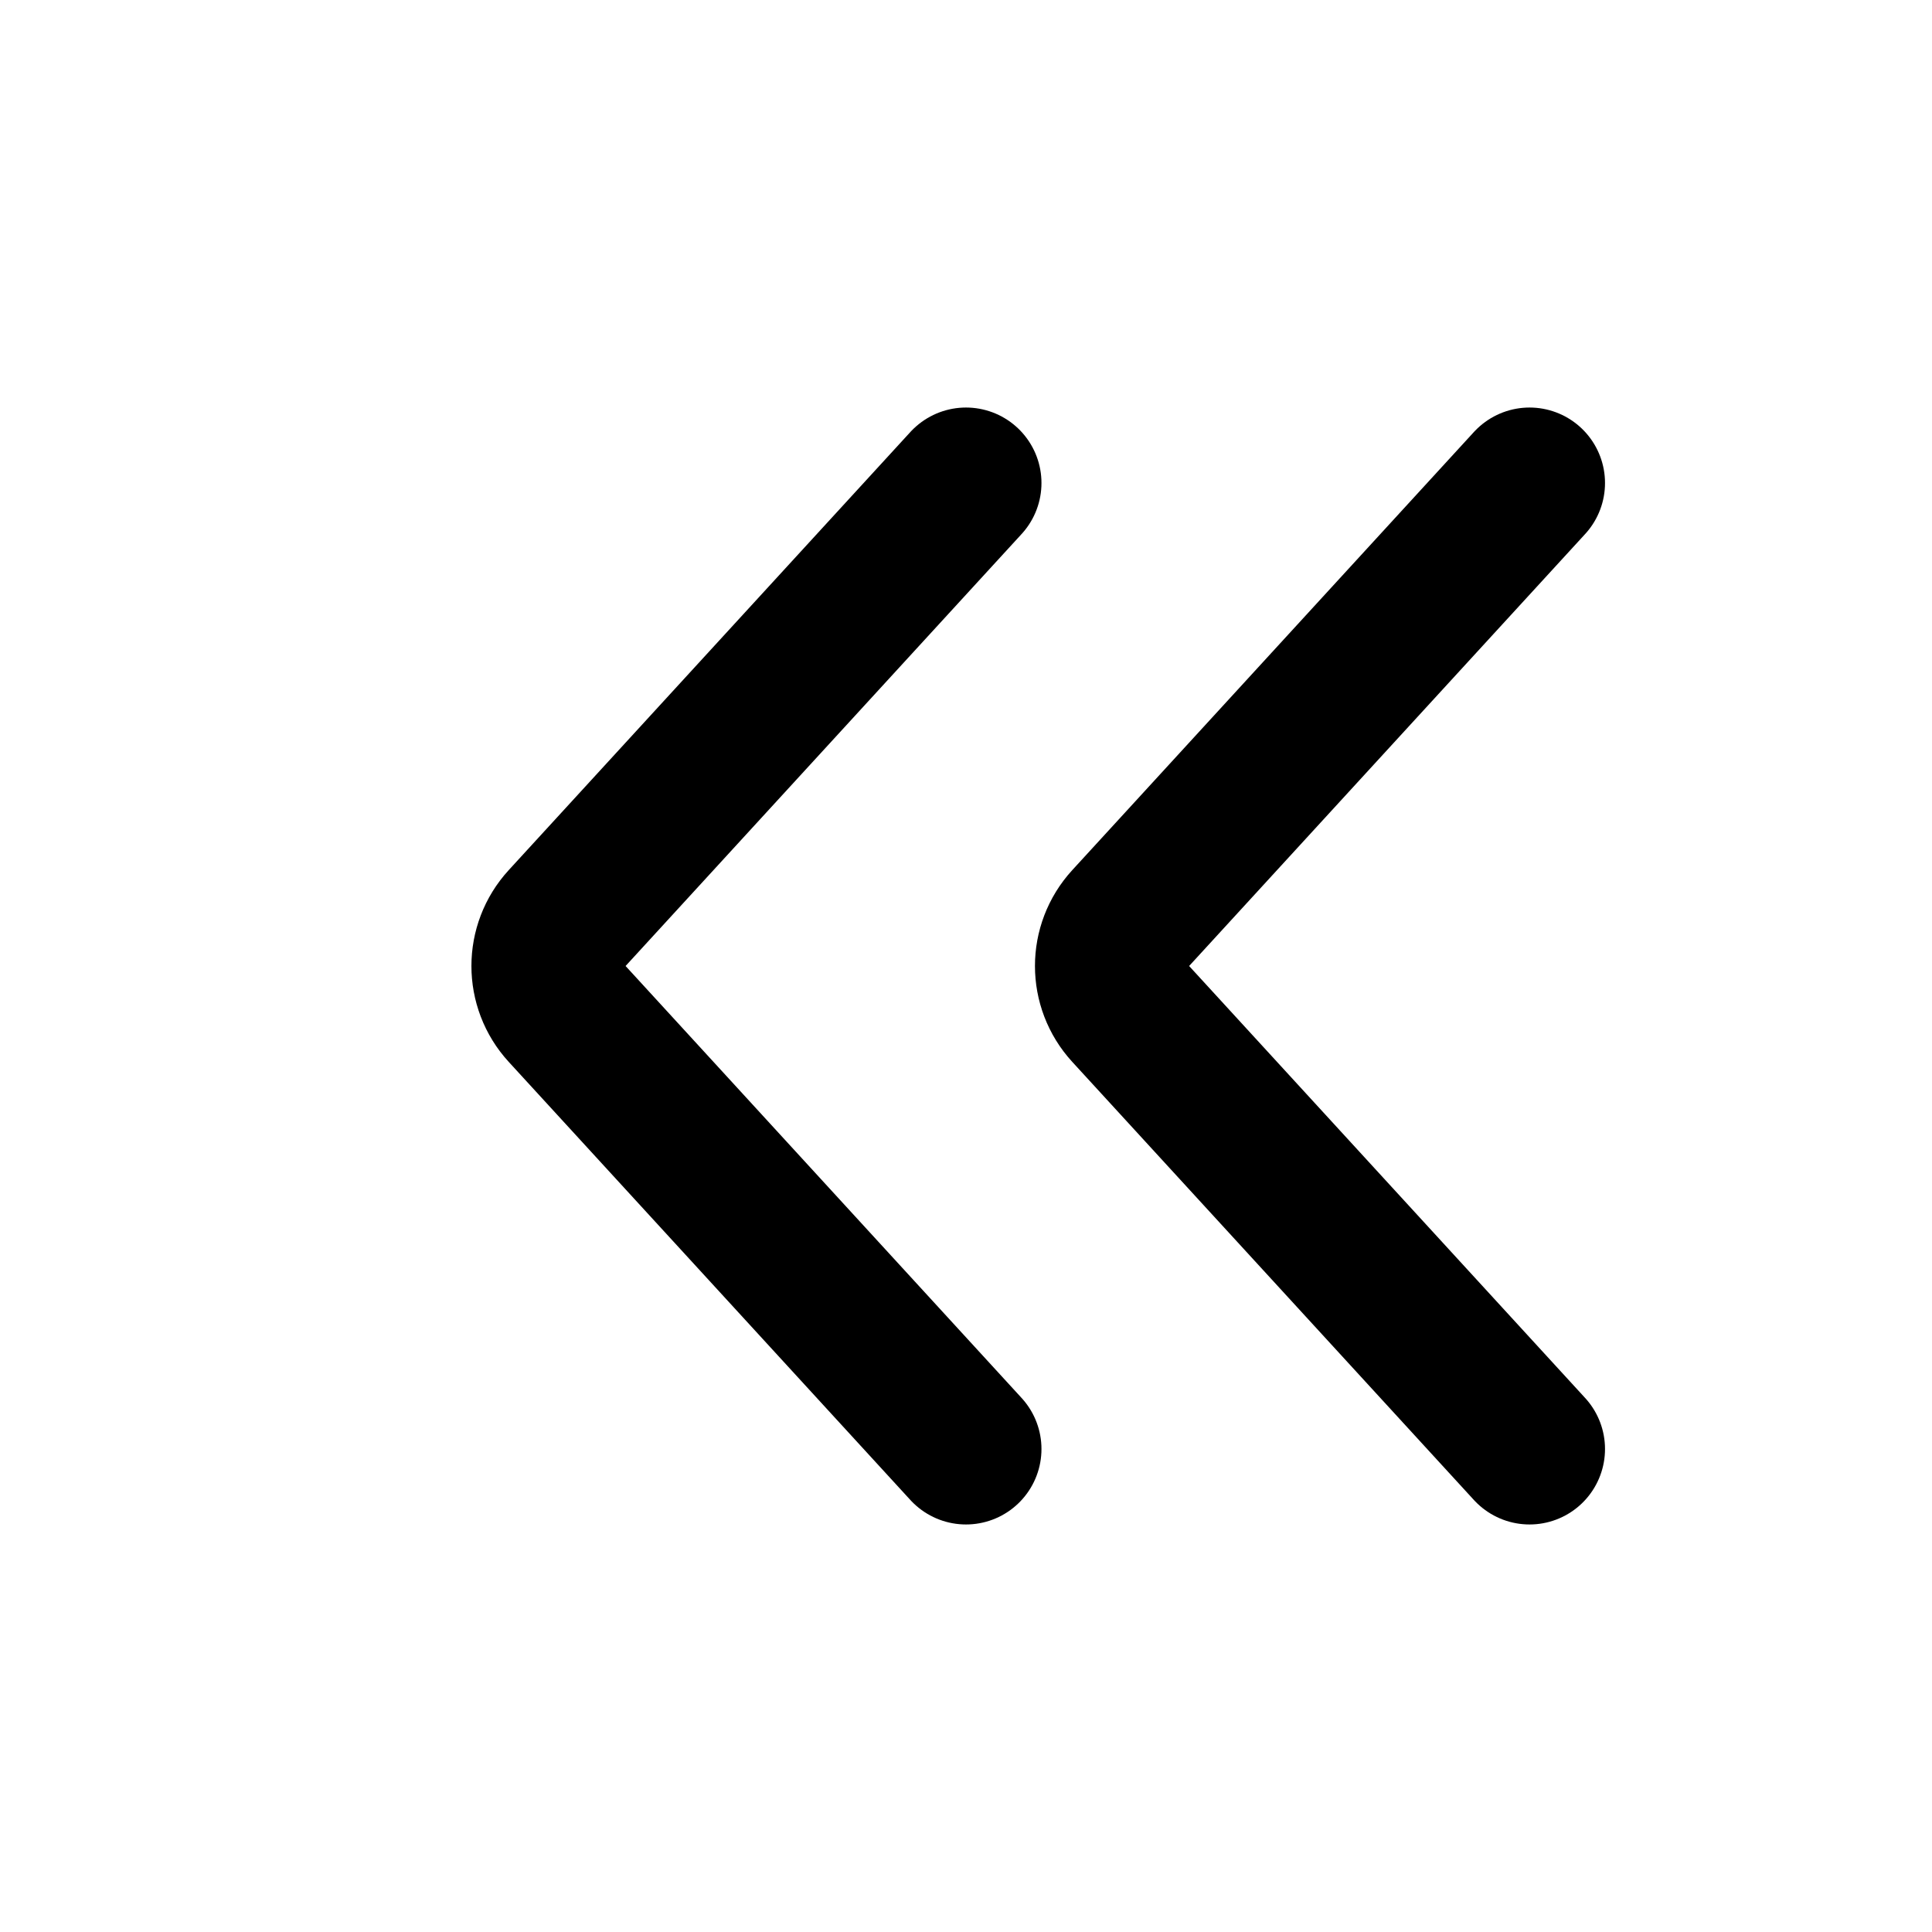
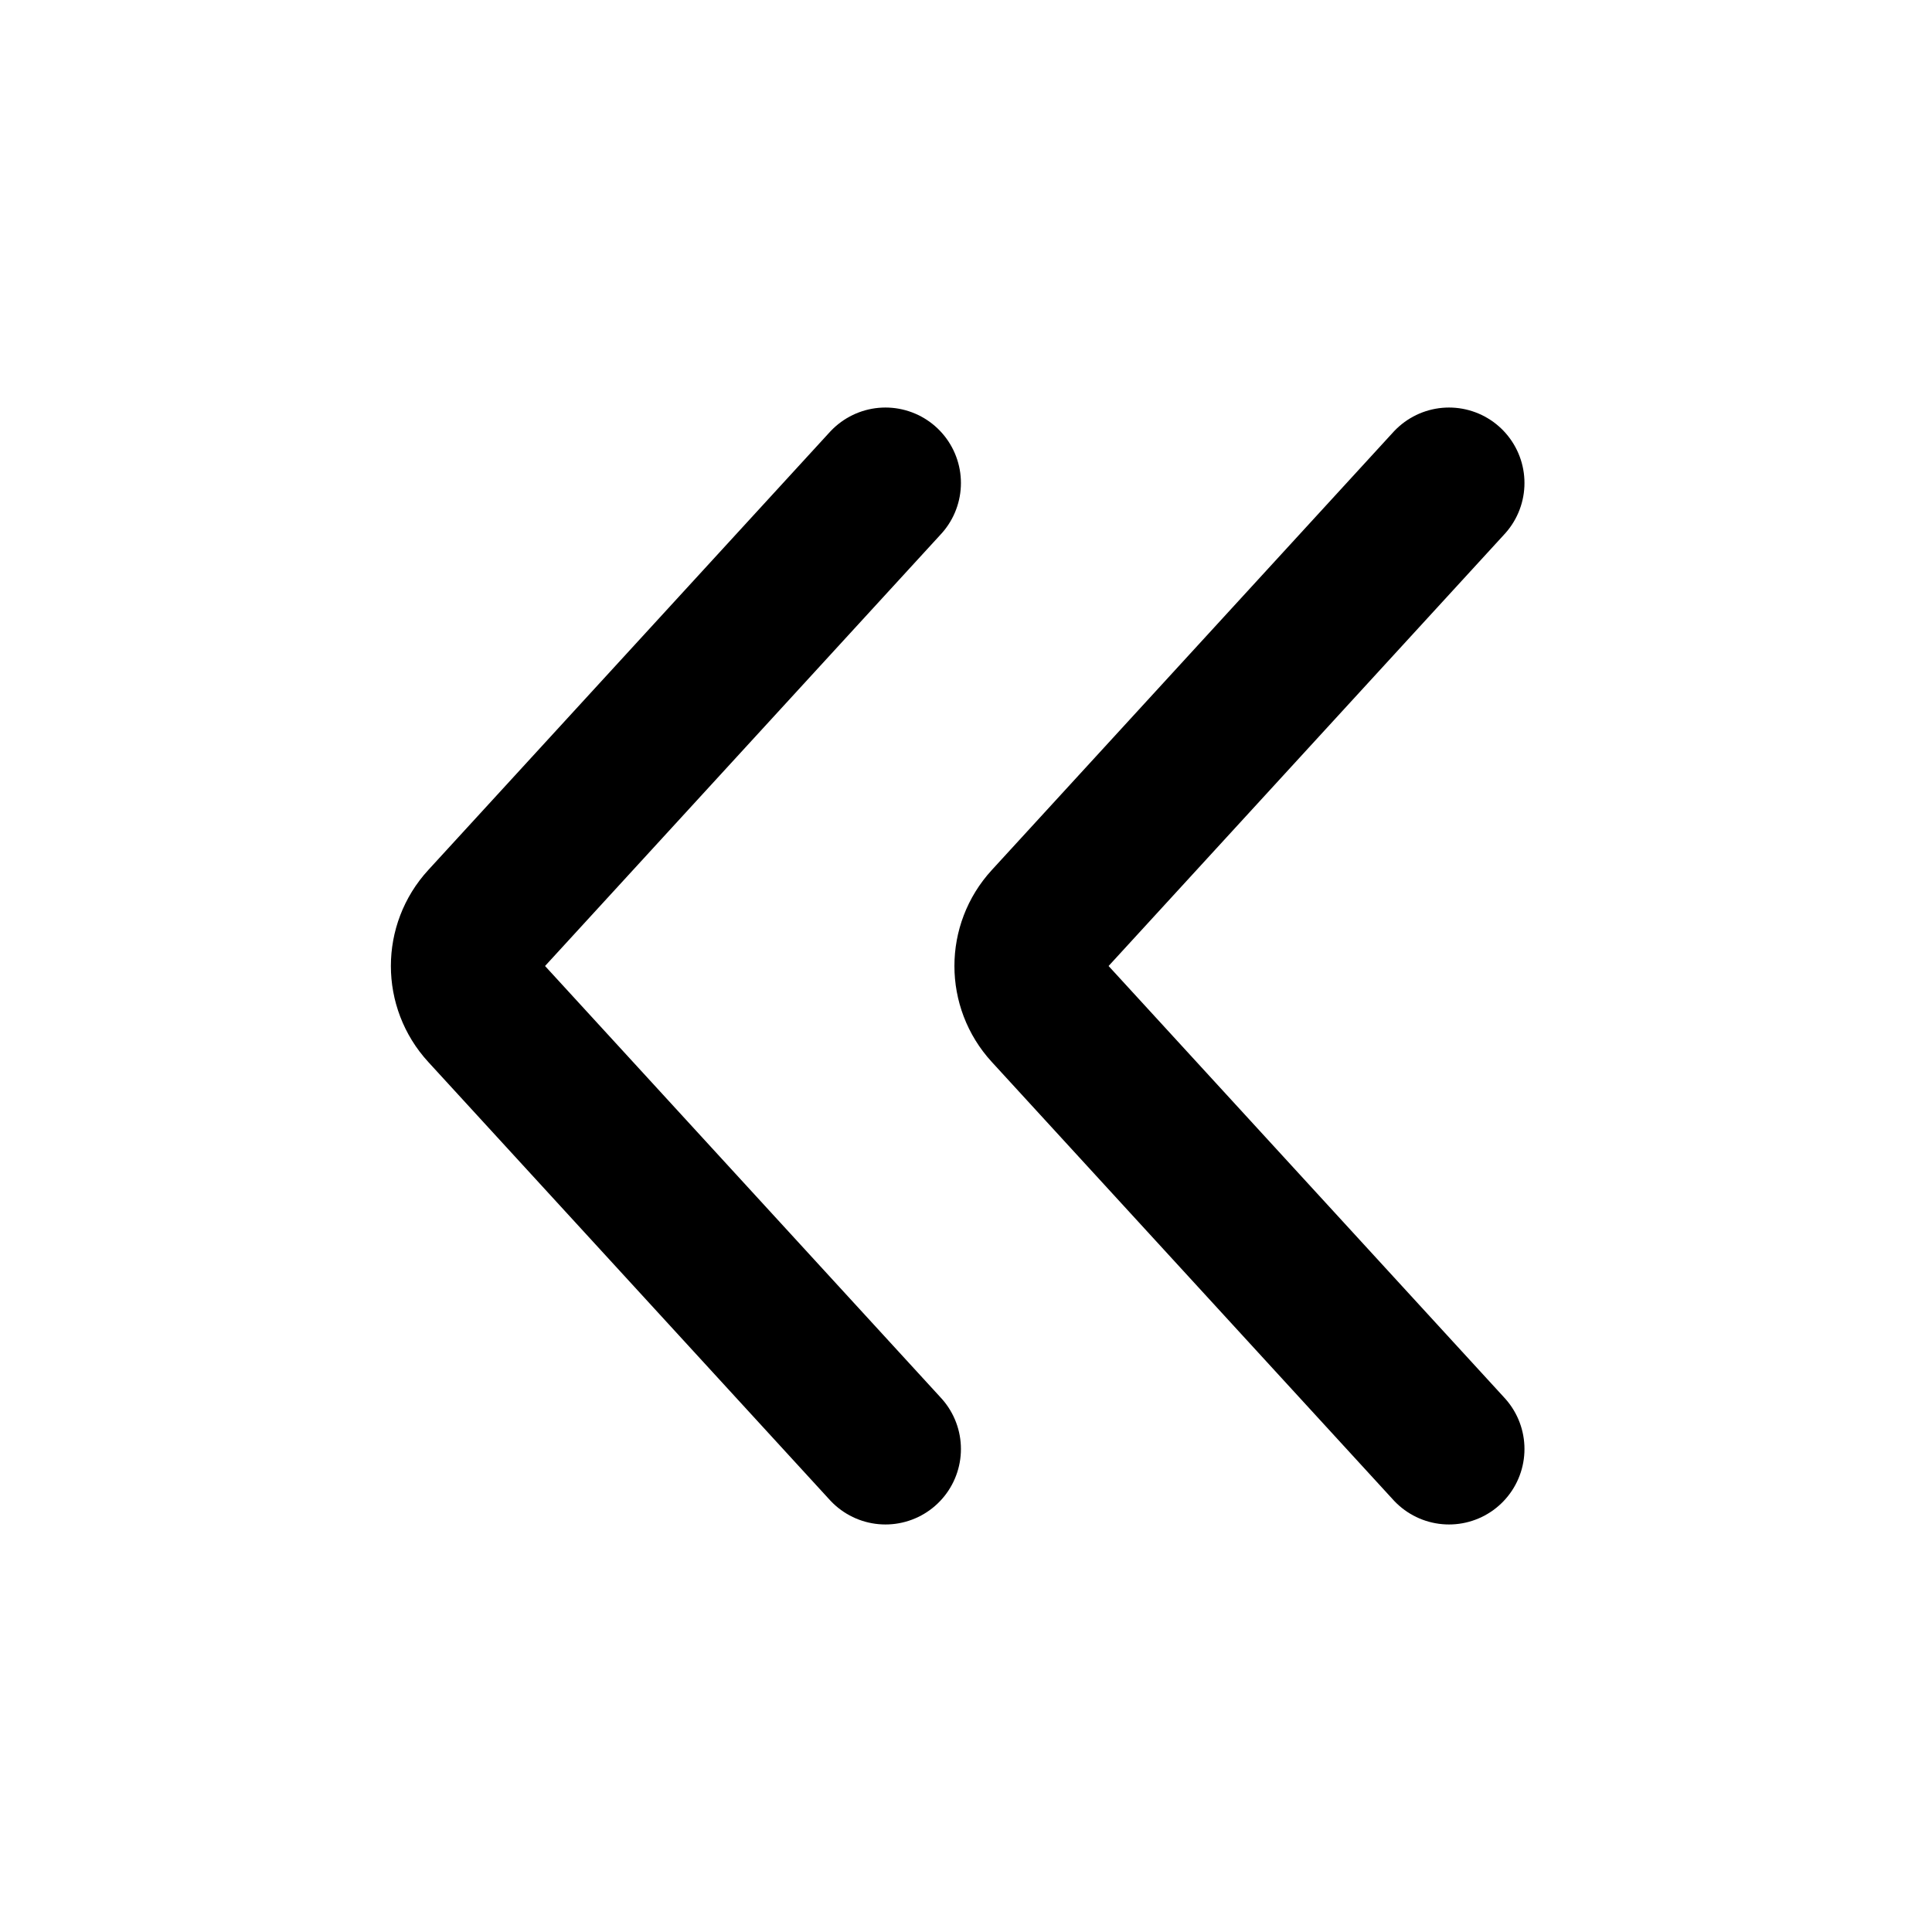
<svg xmlns="http://www.w3.org/2000/svg" width="16" height="16" viewBox="0 0 16 16" fill="none" stroke="currentColor" color="currentColor" stroke-width="1.25" stroke-linecap="round" stroke-linejoin="round" stroke-miterlimit="3" focusable="false" aria-hidden="true">
-   <path d="M3.333 4L6.659 7.628A0.55 0.55 0 0 1 6.659 8.372L3.333 12" transform="translate(16 0) scale(-1 1)" />
-   <path d="M8 4L11.326 7.628A0.55 0.55 0 0 1 11.326 8.372L8 12" transform="translate(16 0) scale(-1 1)" />
+   <path d="M4 4L7.326 7.628A0.55 0.55 0 0 1 7.326 8.372L4 12" transform="translate(16 0) scale(-1 1)" />
+   <path d="M8.667 4L11.993 7.628A0.55 0.55 0 0 1 11.993 8.372L8.667 12" transform="translate(16 0) scale(-1 1)" />
</svg>
